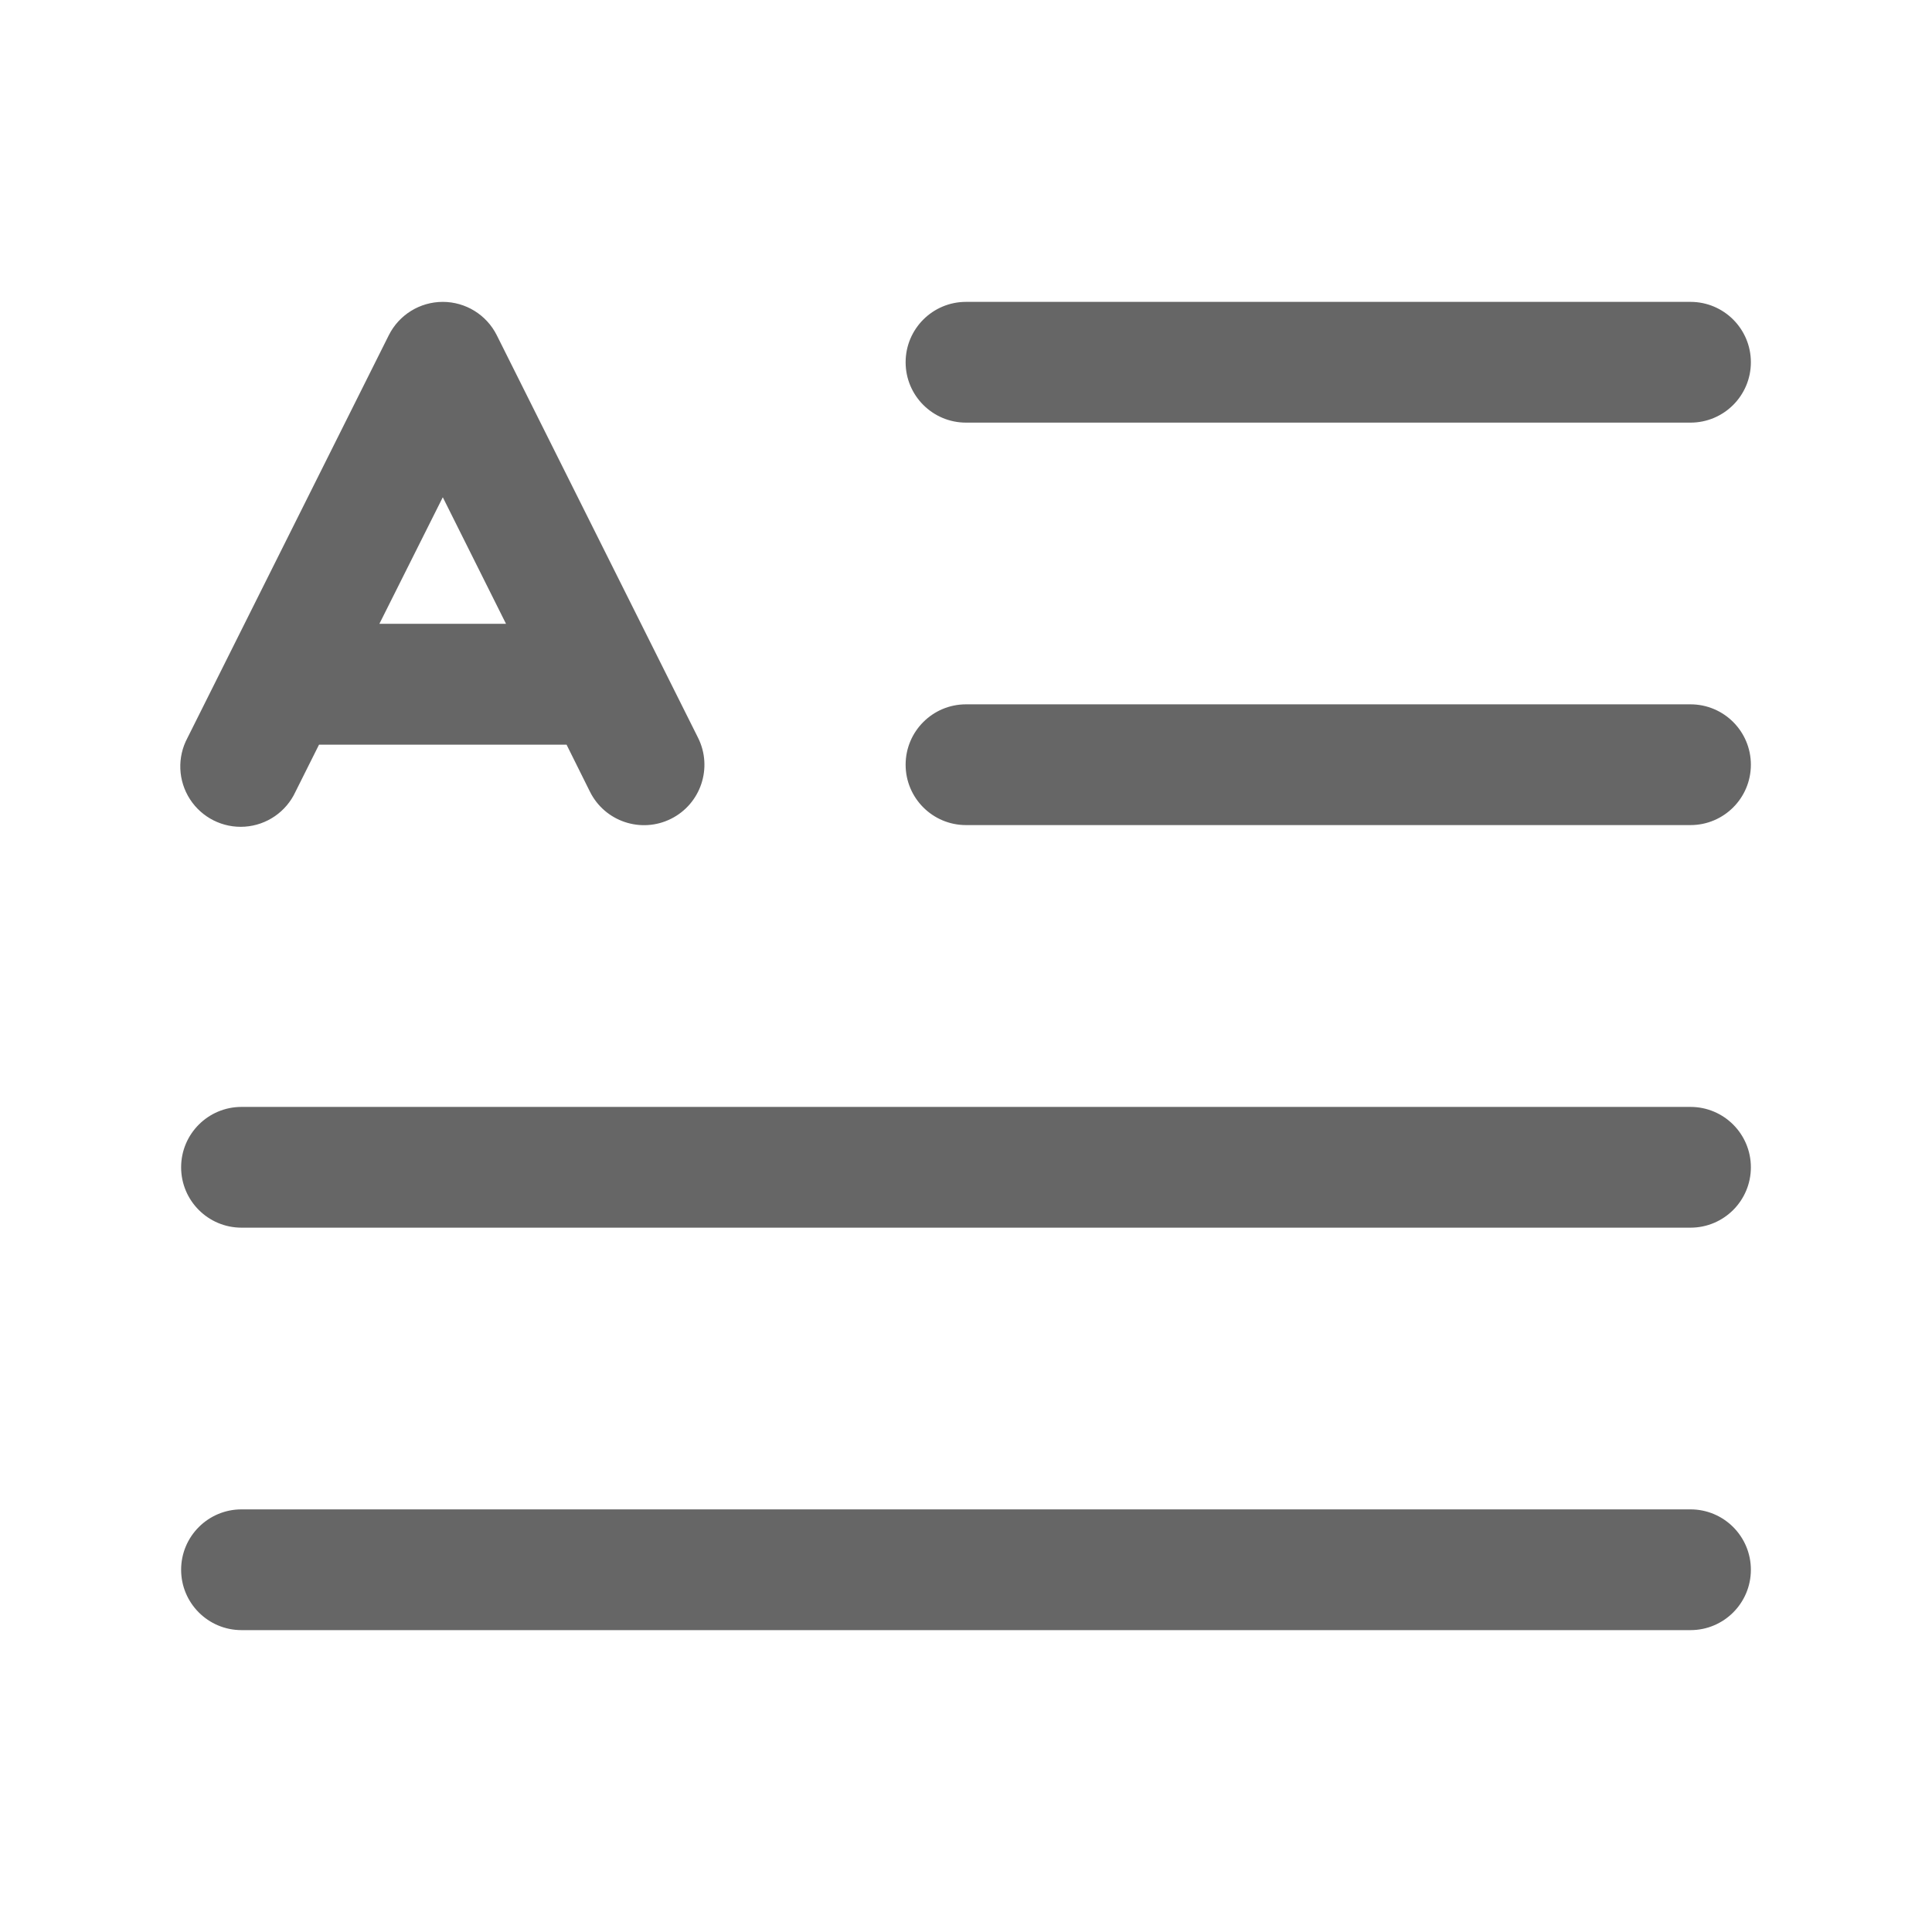
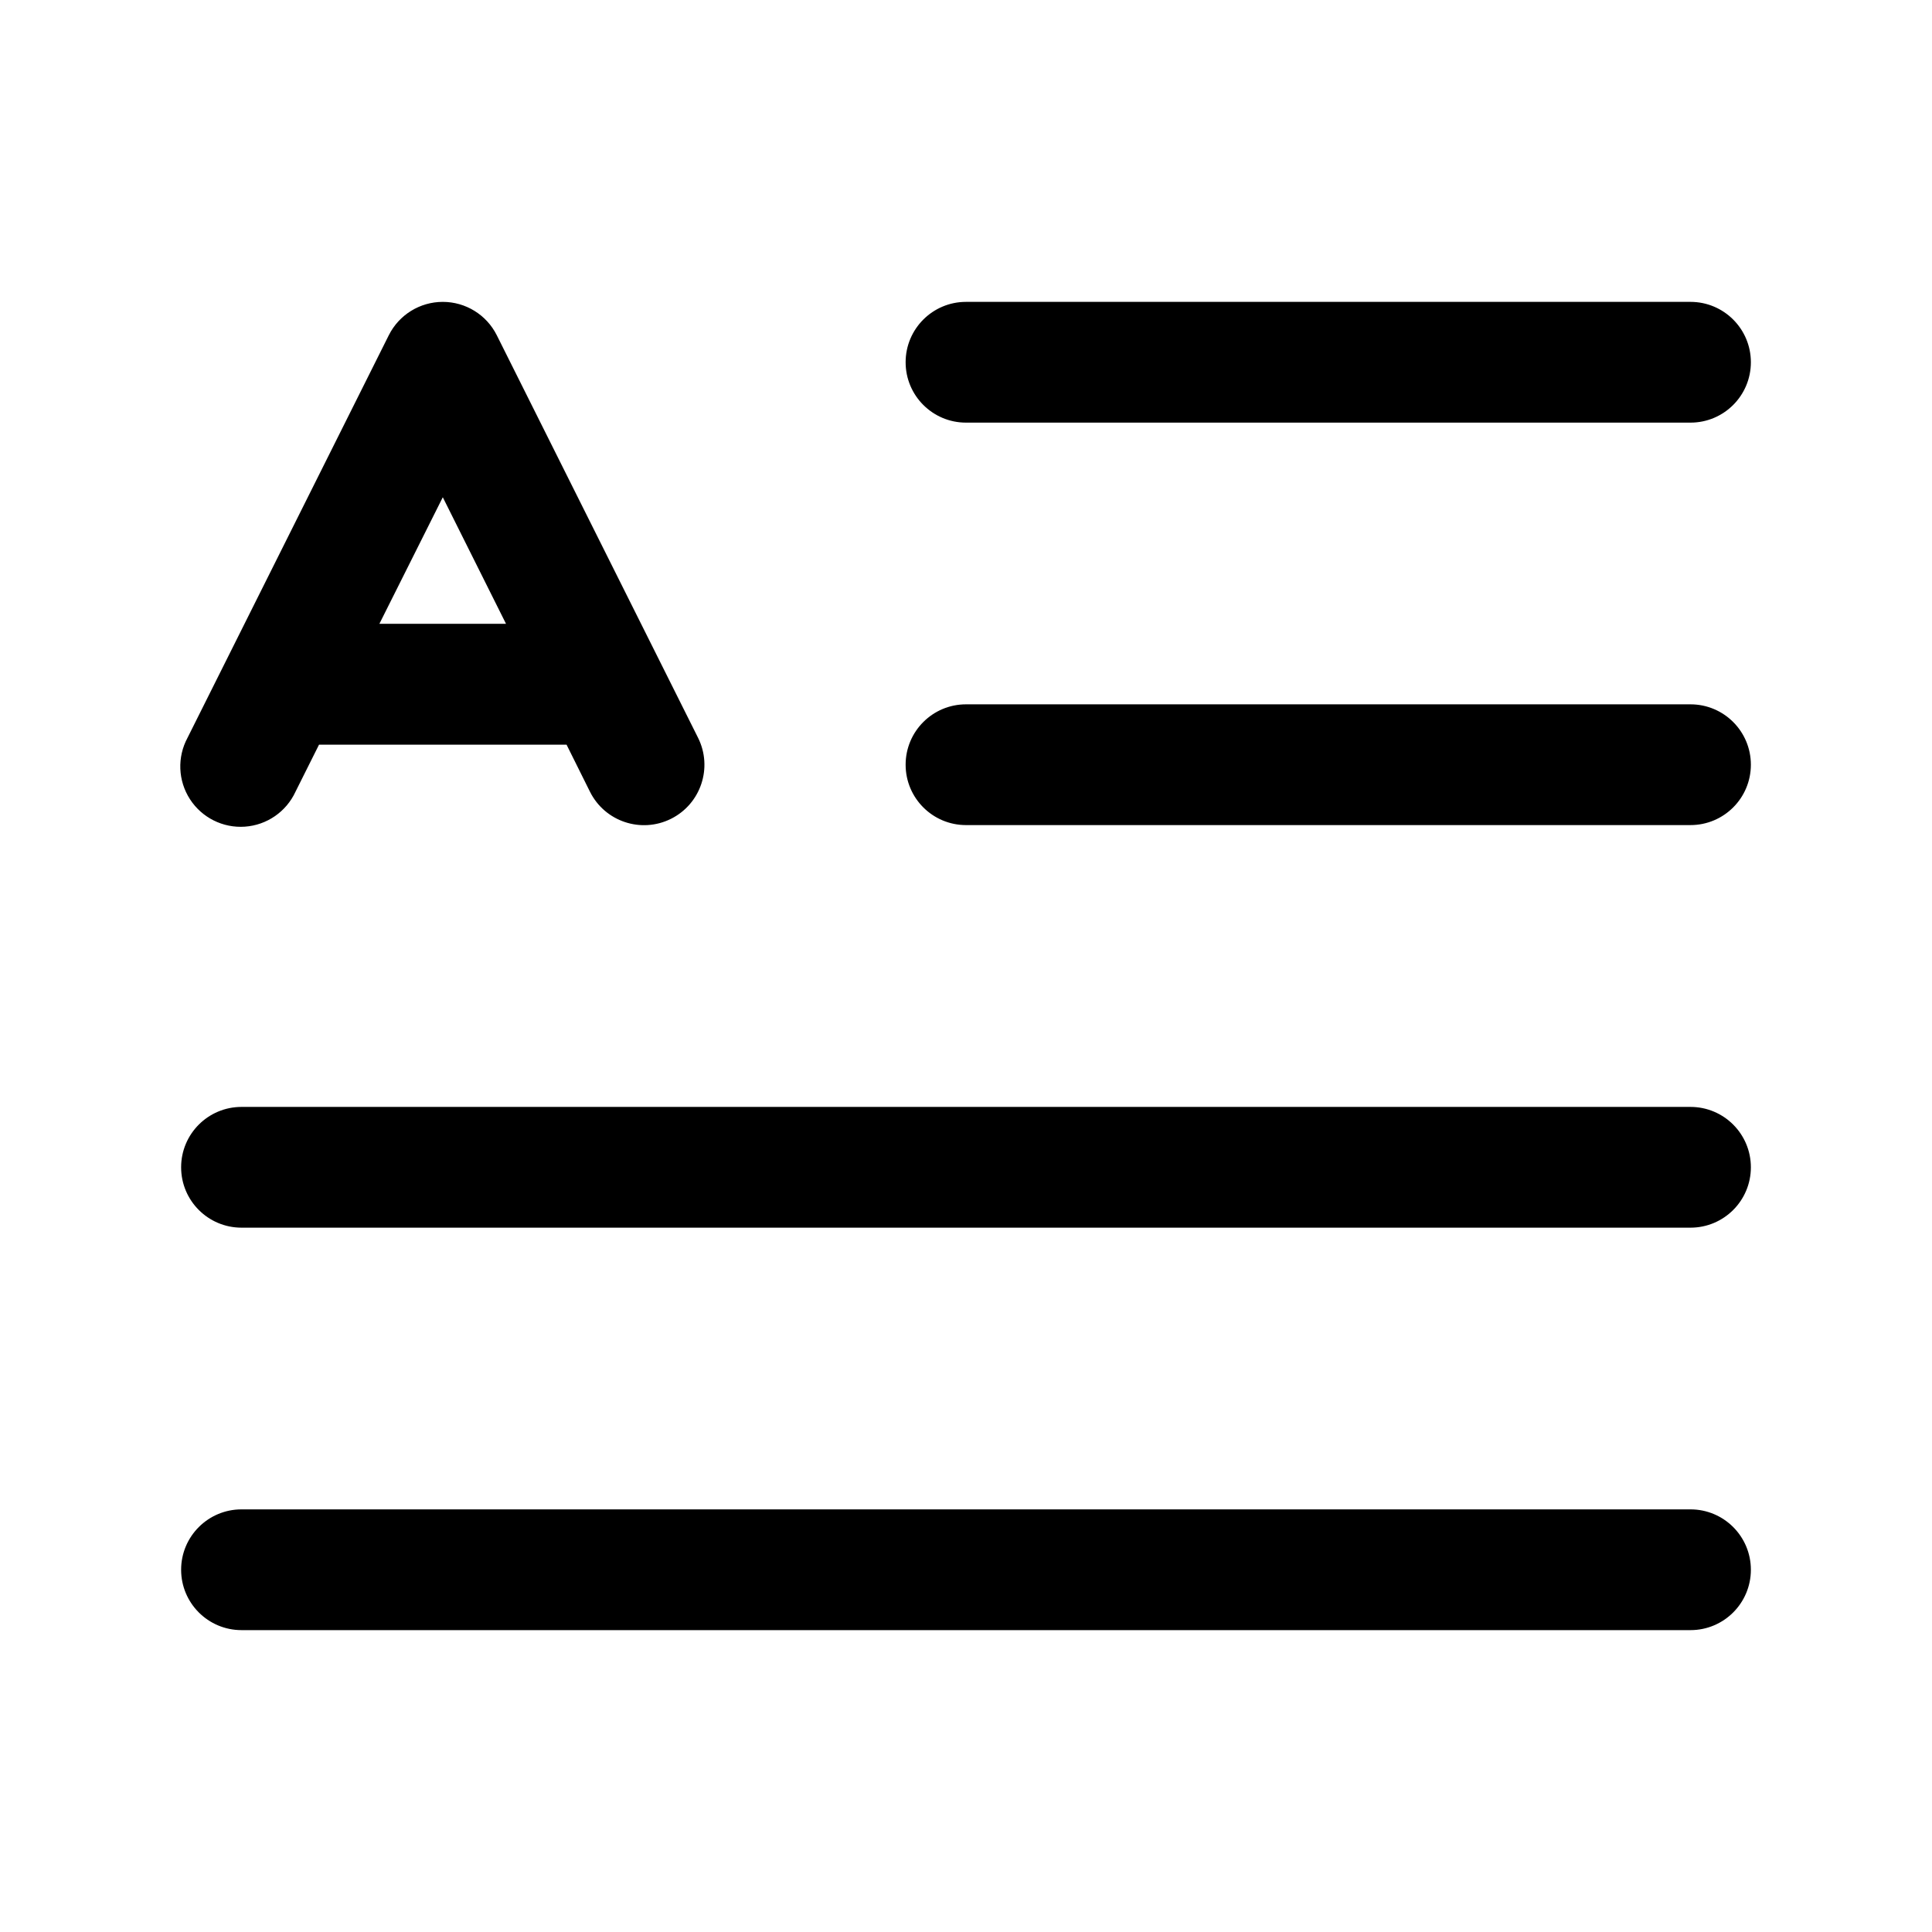
- <svg xmlns="http://www.w3.org/2000/svg" fill="none" viewBox="0 0 16 16">
-   <path fill="#666" d="M8 2.5a.5.5 0 0 0 0 1h6a.5.5 0 0 0 0-1H8Zm0 3.333a.5.5 0 0 0 0 1h6a.5.5 0 0 0 0-1H8ZM2 9.167a.5.5 0 1 0 0 1h12a.5.5 0 0 0 0-1H2ZM2 12.5a.5.5 0 0 0 0 1h12a.5.5 0 0 0 0-1H2Zm2.114-9.724a.5.5 0 0 0-.894 0L1.553 6.11a.5.5 0 1 0 .894.447l.195-.39h2.05l.194.39a.5.5 0 0 0 .895-.447L4.114 2.776Zm.077 2.39H3.142l.525-1.048.524 1.049Z" data-follow-fill="#666" />
+ <svg xmlns="http://www.w3.org/2000/svg" viewBox="0 0 16 16" fill="currentColor">
+   <g class="textarea">
+     <path class="Union" d="M8 2.5a.5.5 0 0 0 0 1h6a.5.5 0 0 0 0-1H8Zm0 3.333a.5.5 0 0 0 0 1h6a.5.5 0 0 0 0-1H8ZM2 9.167a.5.5 0 1 0 0 1h12a.5.5 0 0 0 0-1H2ZM2 12.5a.5.5 0 0 0 0 1h12a.5.5 0 0 0 0-1H2Zm2.114-9.724a.5.5 0 0 0-.894 0L1.553 6.11a.5.5 0 1 0 .894.447l.195-.39h2.05l.194.39a.5.5 0 0 0 .895-.447L4.114 2.776Zm.077 2.39H3.142l.525-1.048.524 1.049Z" />
+   </g>
</svg>
